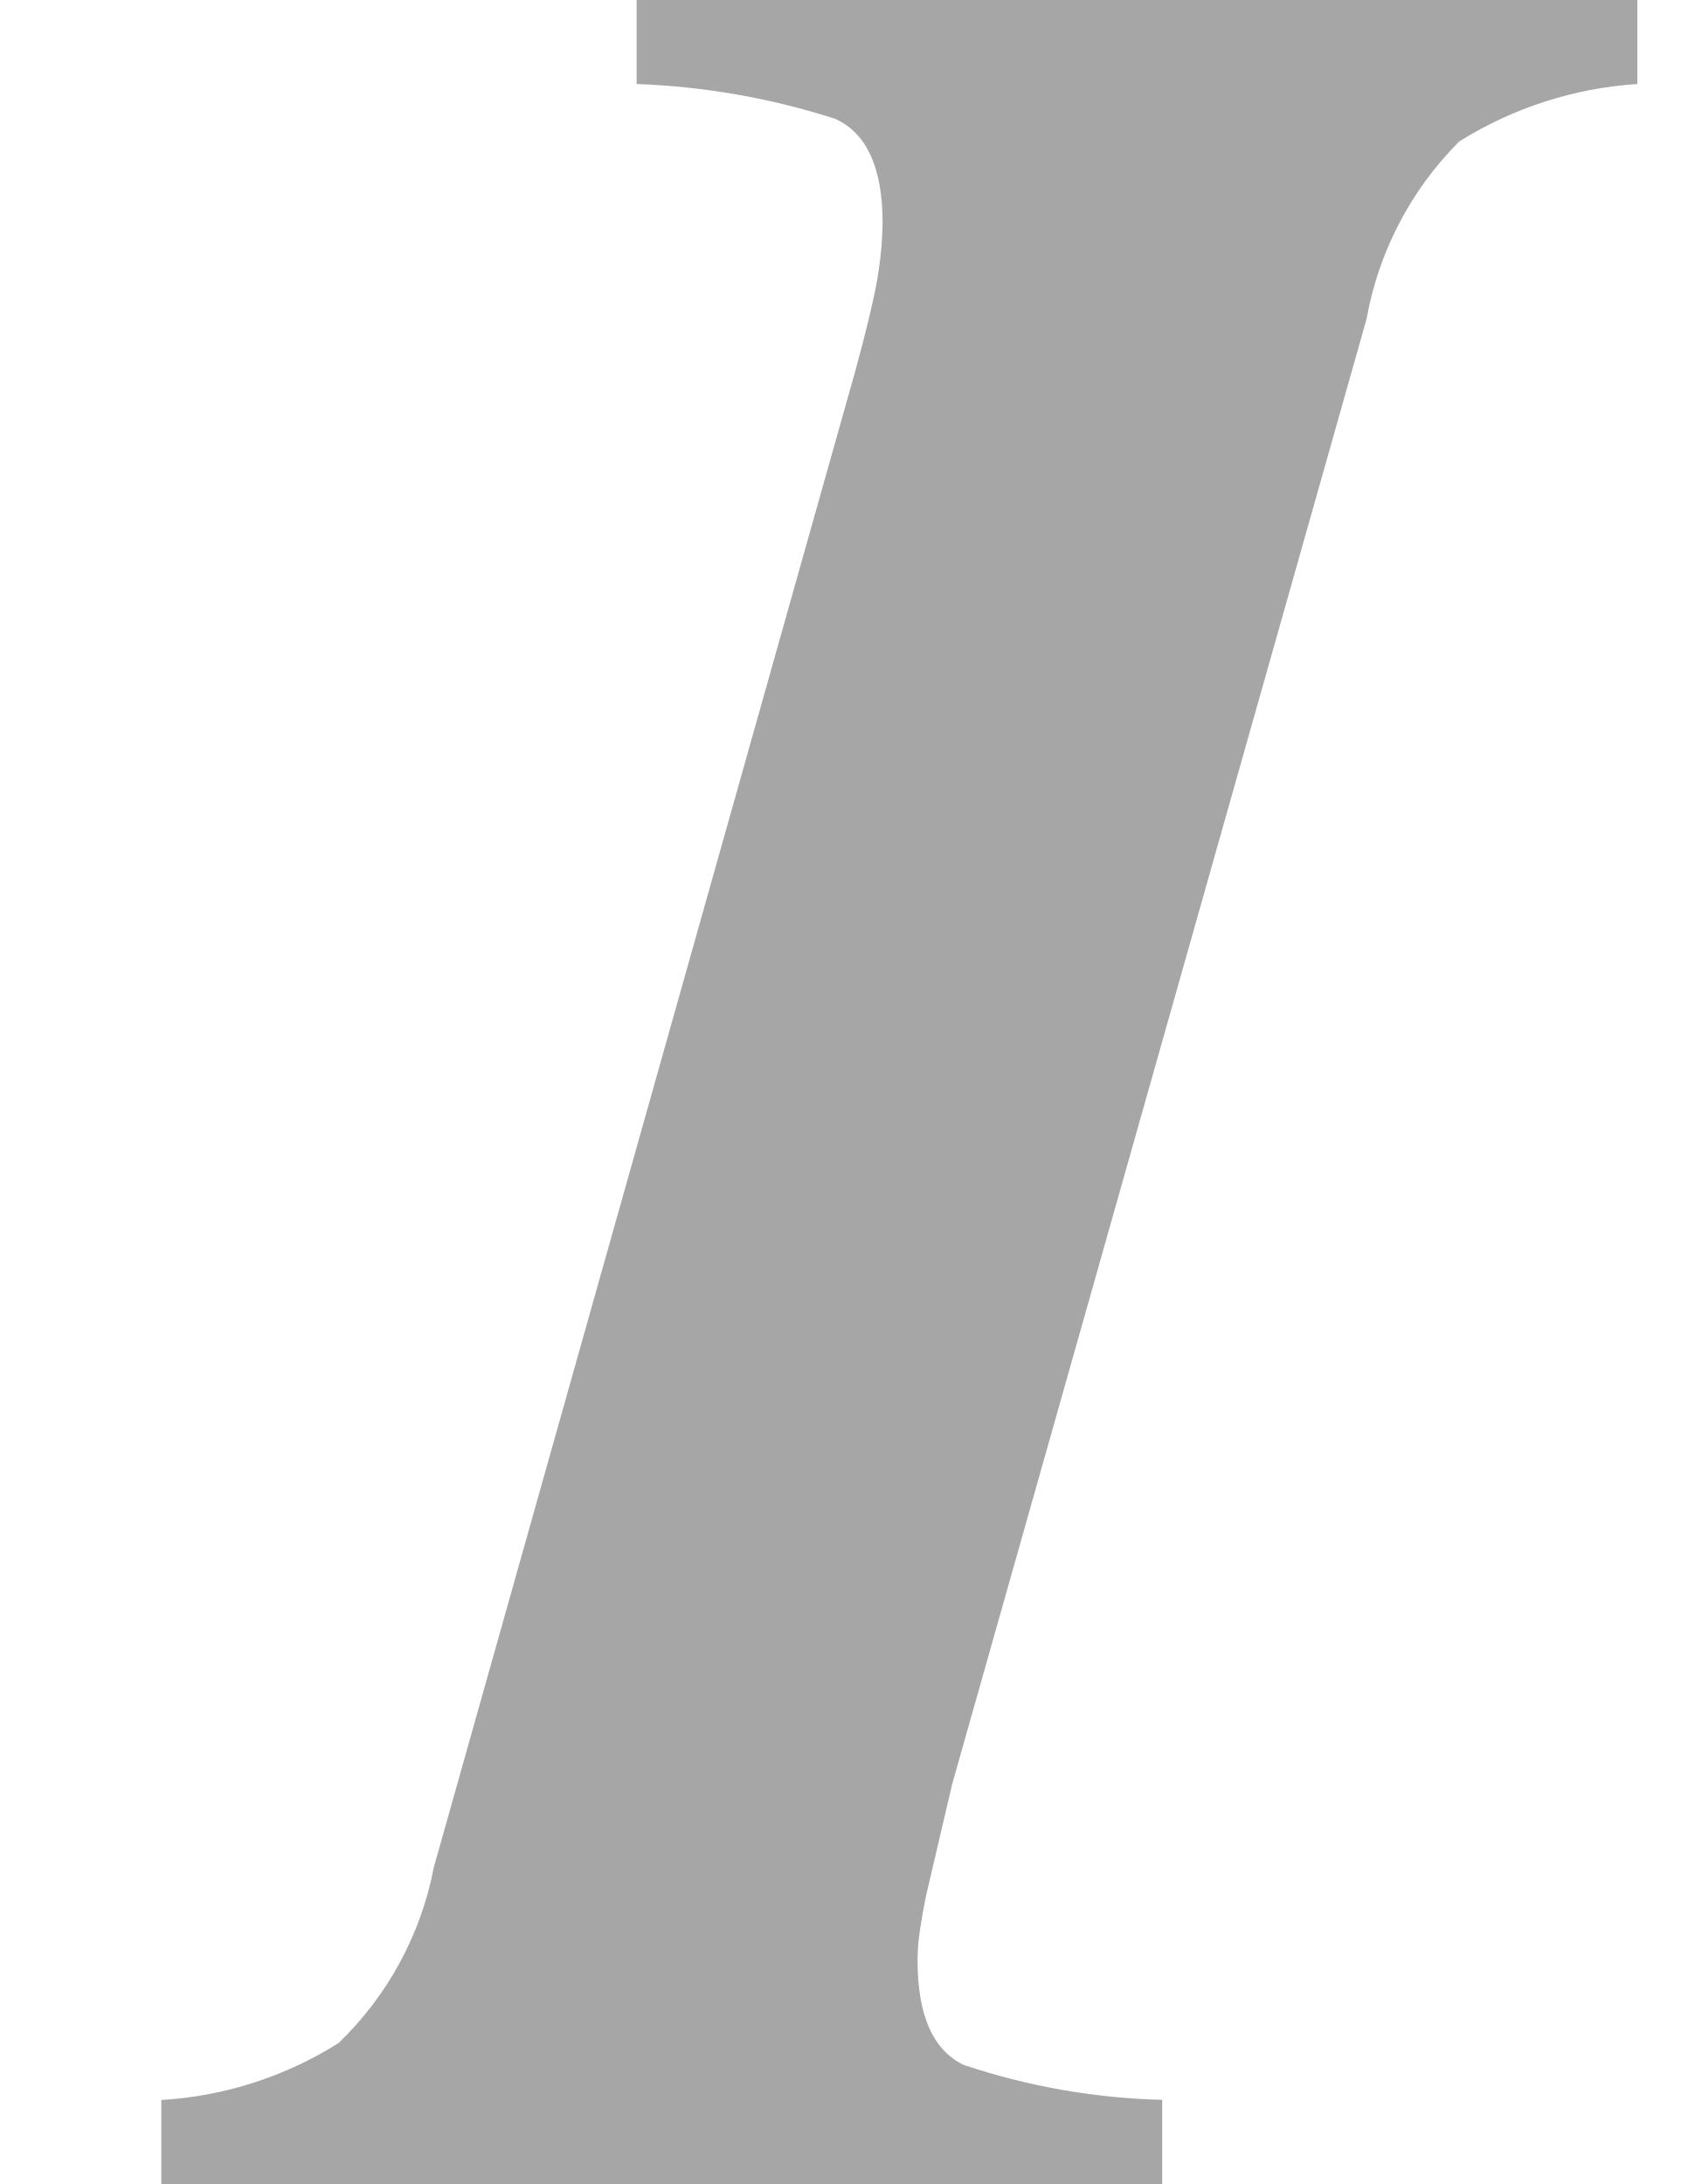
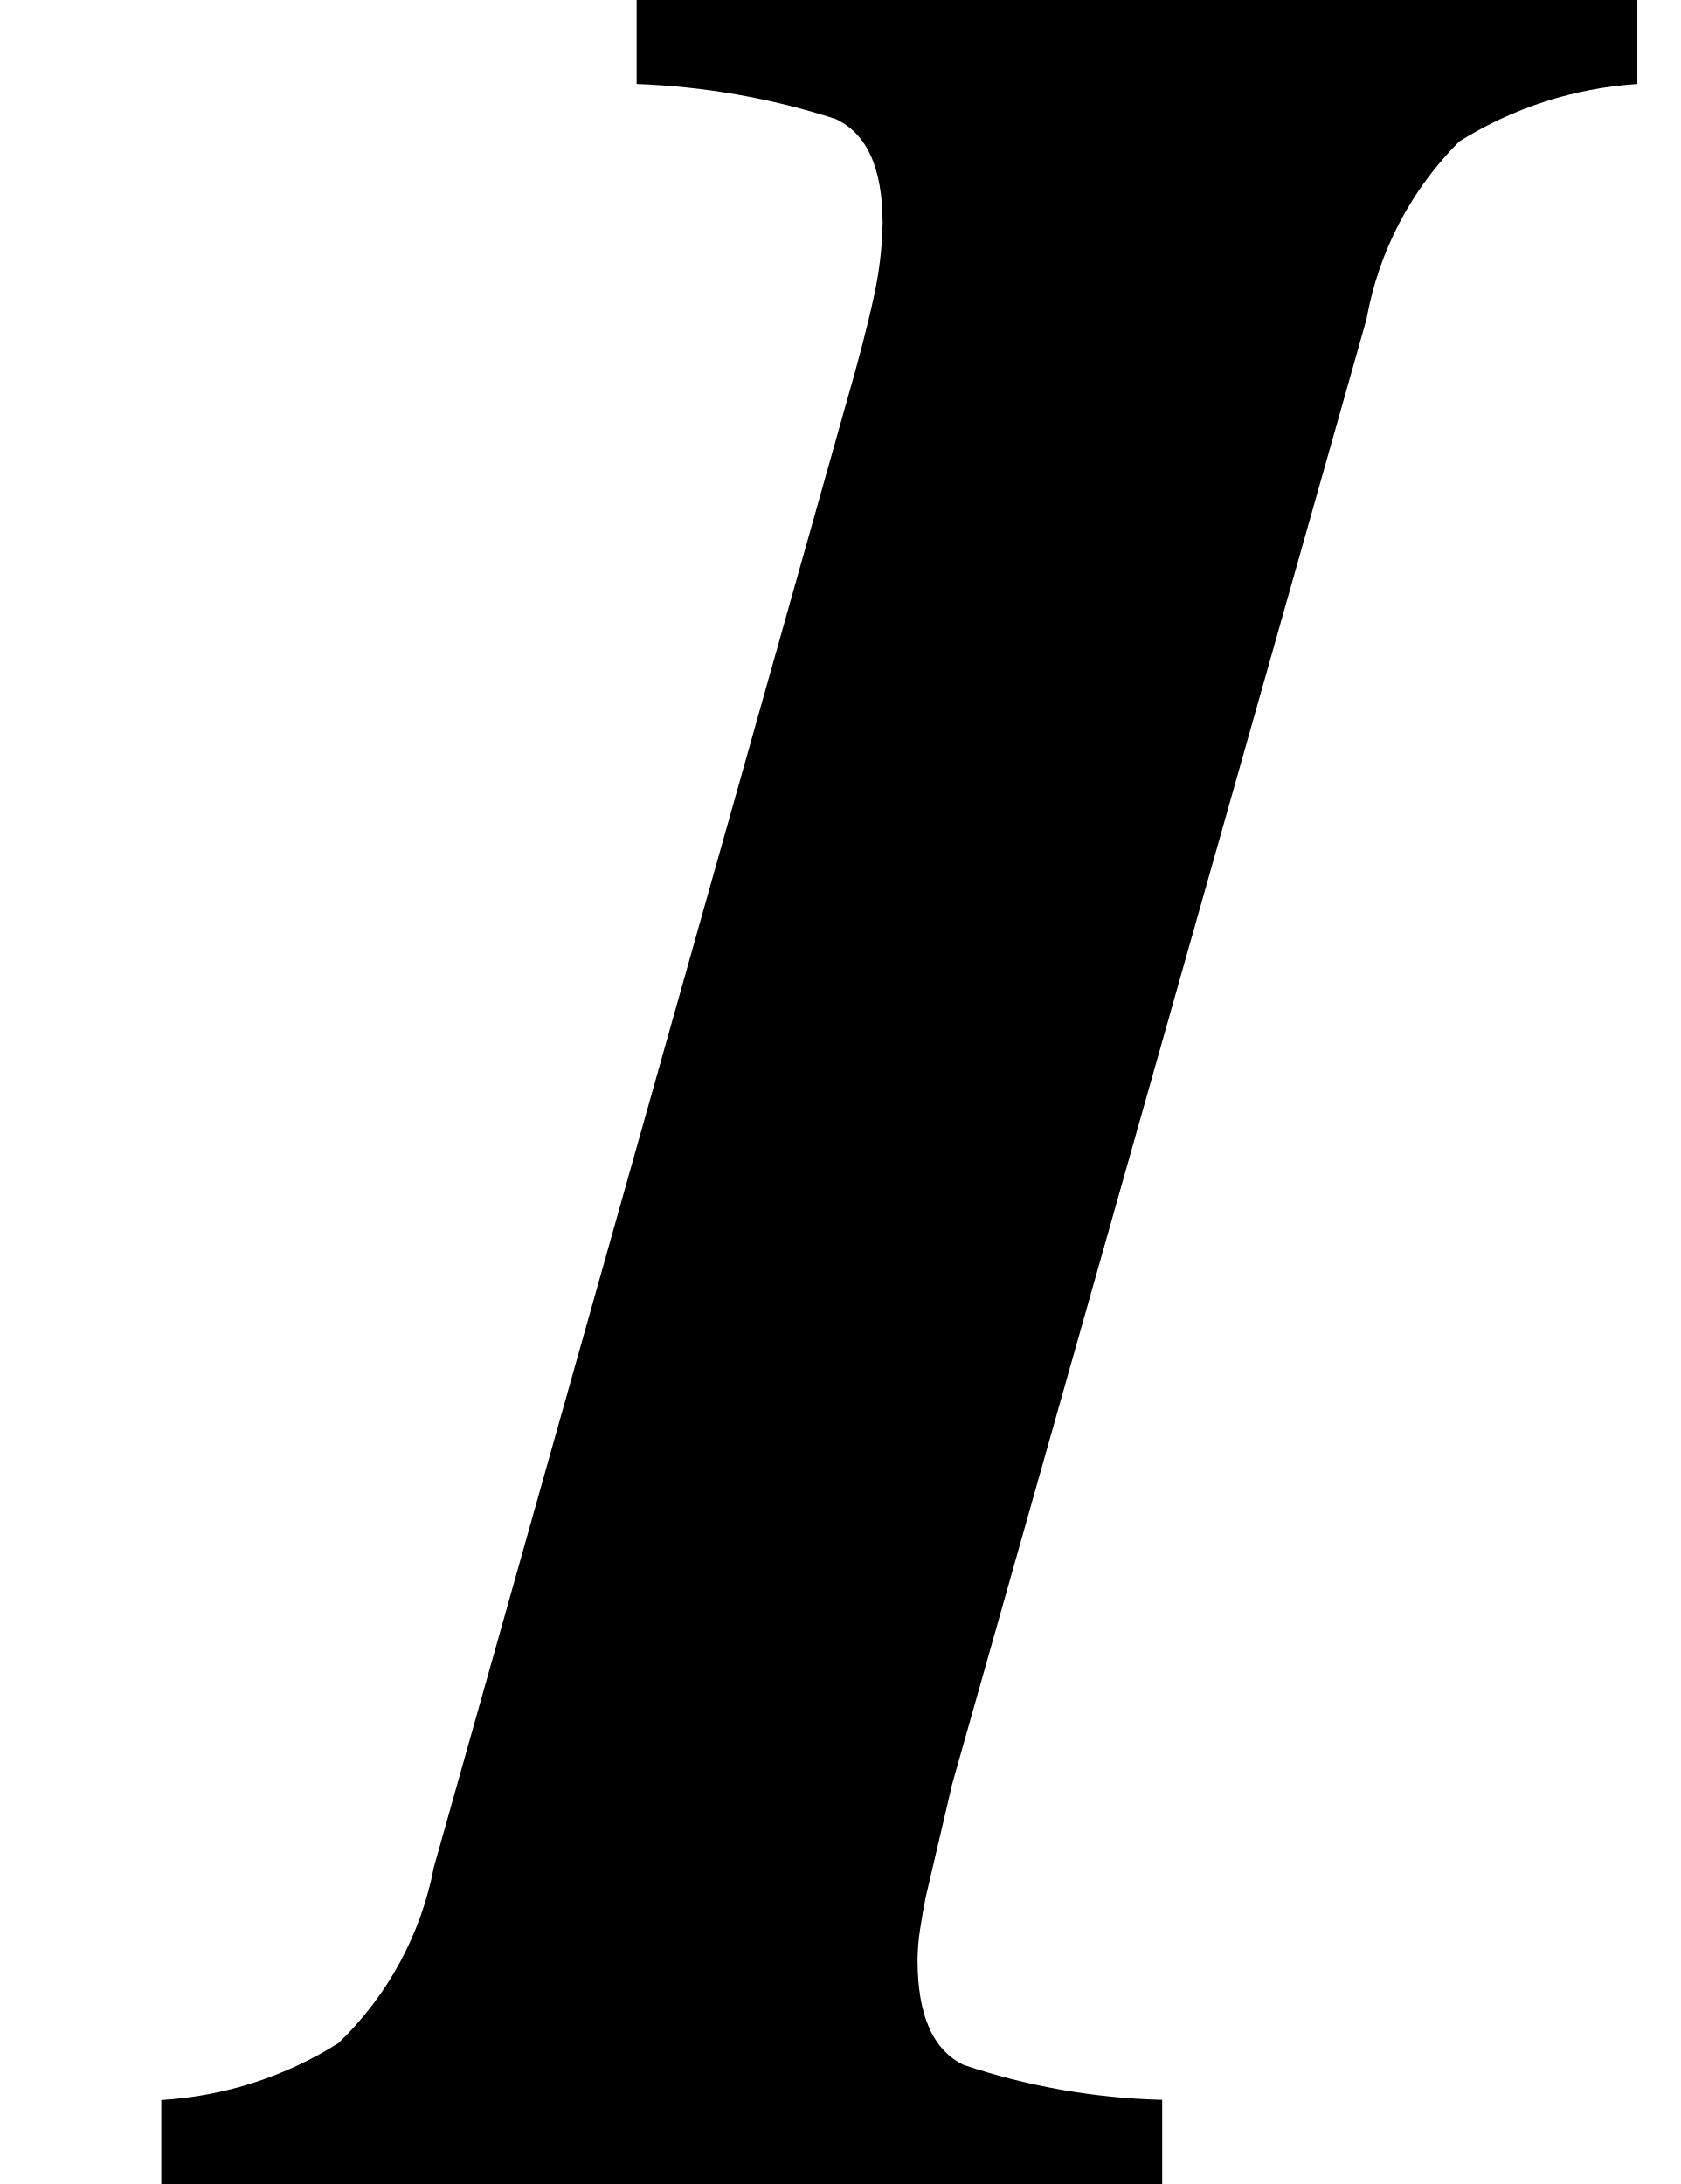
<svg xmlns="http://www.w3.org/2000/svg" id="31259bcc-72e8-447f-83a8-e66ea8072666" data-name="all icons" width="10" height="13" viewBox="0 0 10 13">
-   <path d="M.96,12.5a2.225,2.225,0,0,0,1.055-.339,1.964,1.964,0,0,0,.567-1.046L5.039,2.391c.071-.246.125-.454.161-.621a2.2,2.2,0,0,0,.053-.442C5.253,1,5.159.792,4.97.707A4.378,4.378,0,0,0,3.789.5V0H9.745V.5a2.276,2.276,0,0,0-1.06.342A1.99,1.99,0,0,0,8.133,1.9l-2.466,8.72-.157.671c-.013.063-.024.127-.034.193a1.23,1.23,0,0,0-.015.184c0,.328.092.535.274.623a4.032,4.032,0,0,0,1.182.208V13H.96Z" style="fill: #a6a6a6" />
+   <path d="M.96,12.5a2.225,2.225,0,0,0,1.055-.339,1.964,1.964,0,0,0,.567-1.046L5.039,2.391c.071-.246.125-.454.161-.621a2.2,2.2,0,0,0,.053-.442C5.253,1,5.159.792,4.97.707A4.378,4.378,0,0,0,3.789.5V0H9.745V.5a2.276,2.276,0,0,0-1.06.342A1.99,1.99,0,0,0,8.133,1.9l-2.466,8.72-.157.671c-.013.063-.024.127-.034.193a1.23,1.23,0,0,0-.015.184c0,.328.092.535.274.623a4.032,4.032,0,0,0,1.182.208V13H.96Z" fill="currentColor" />
</svg>
